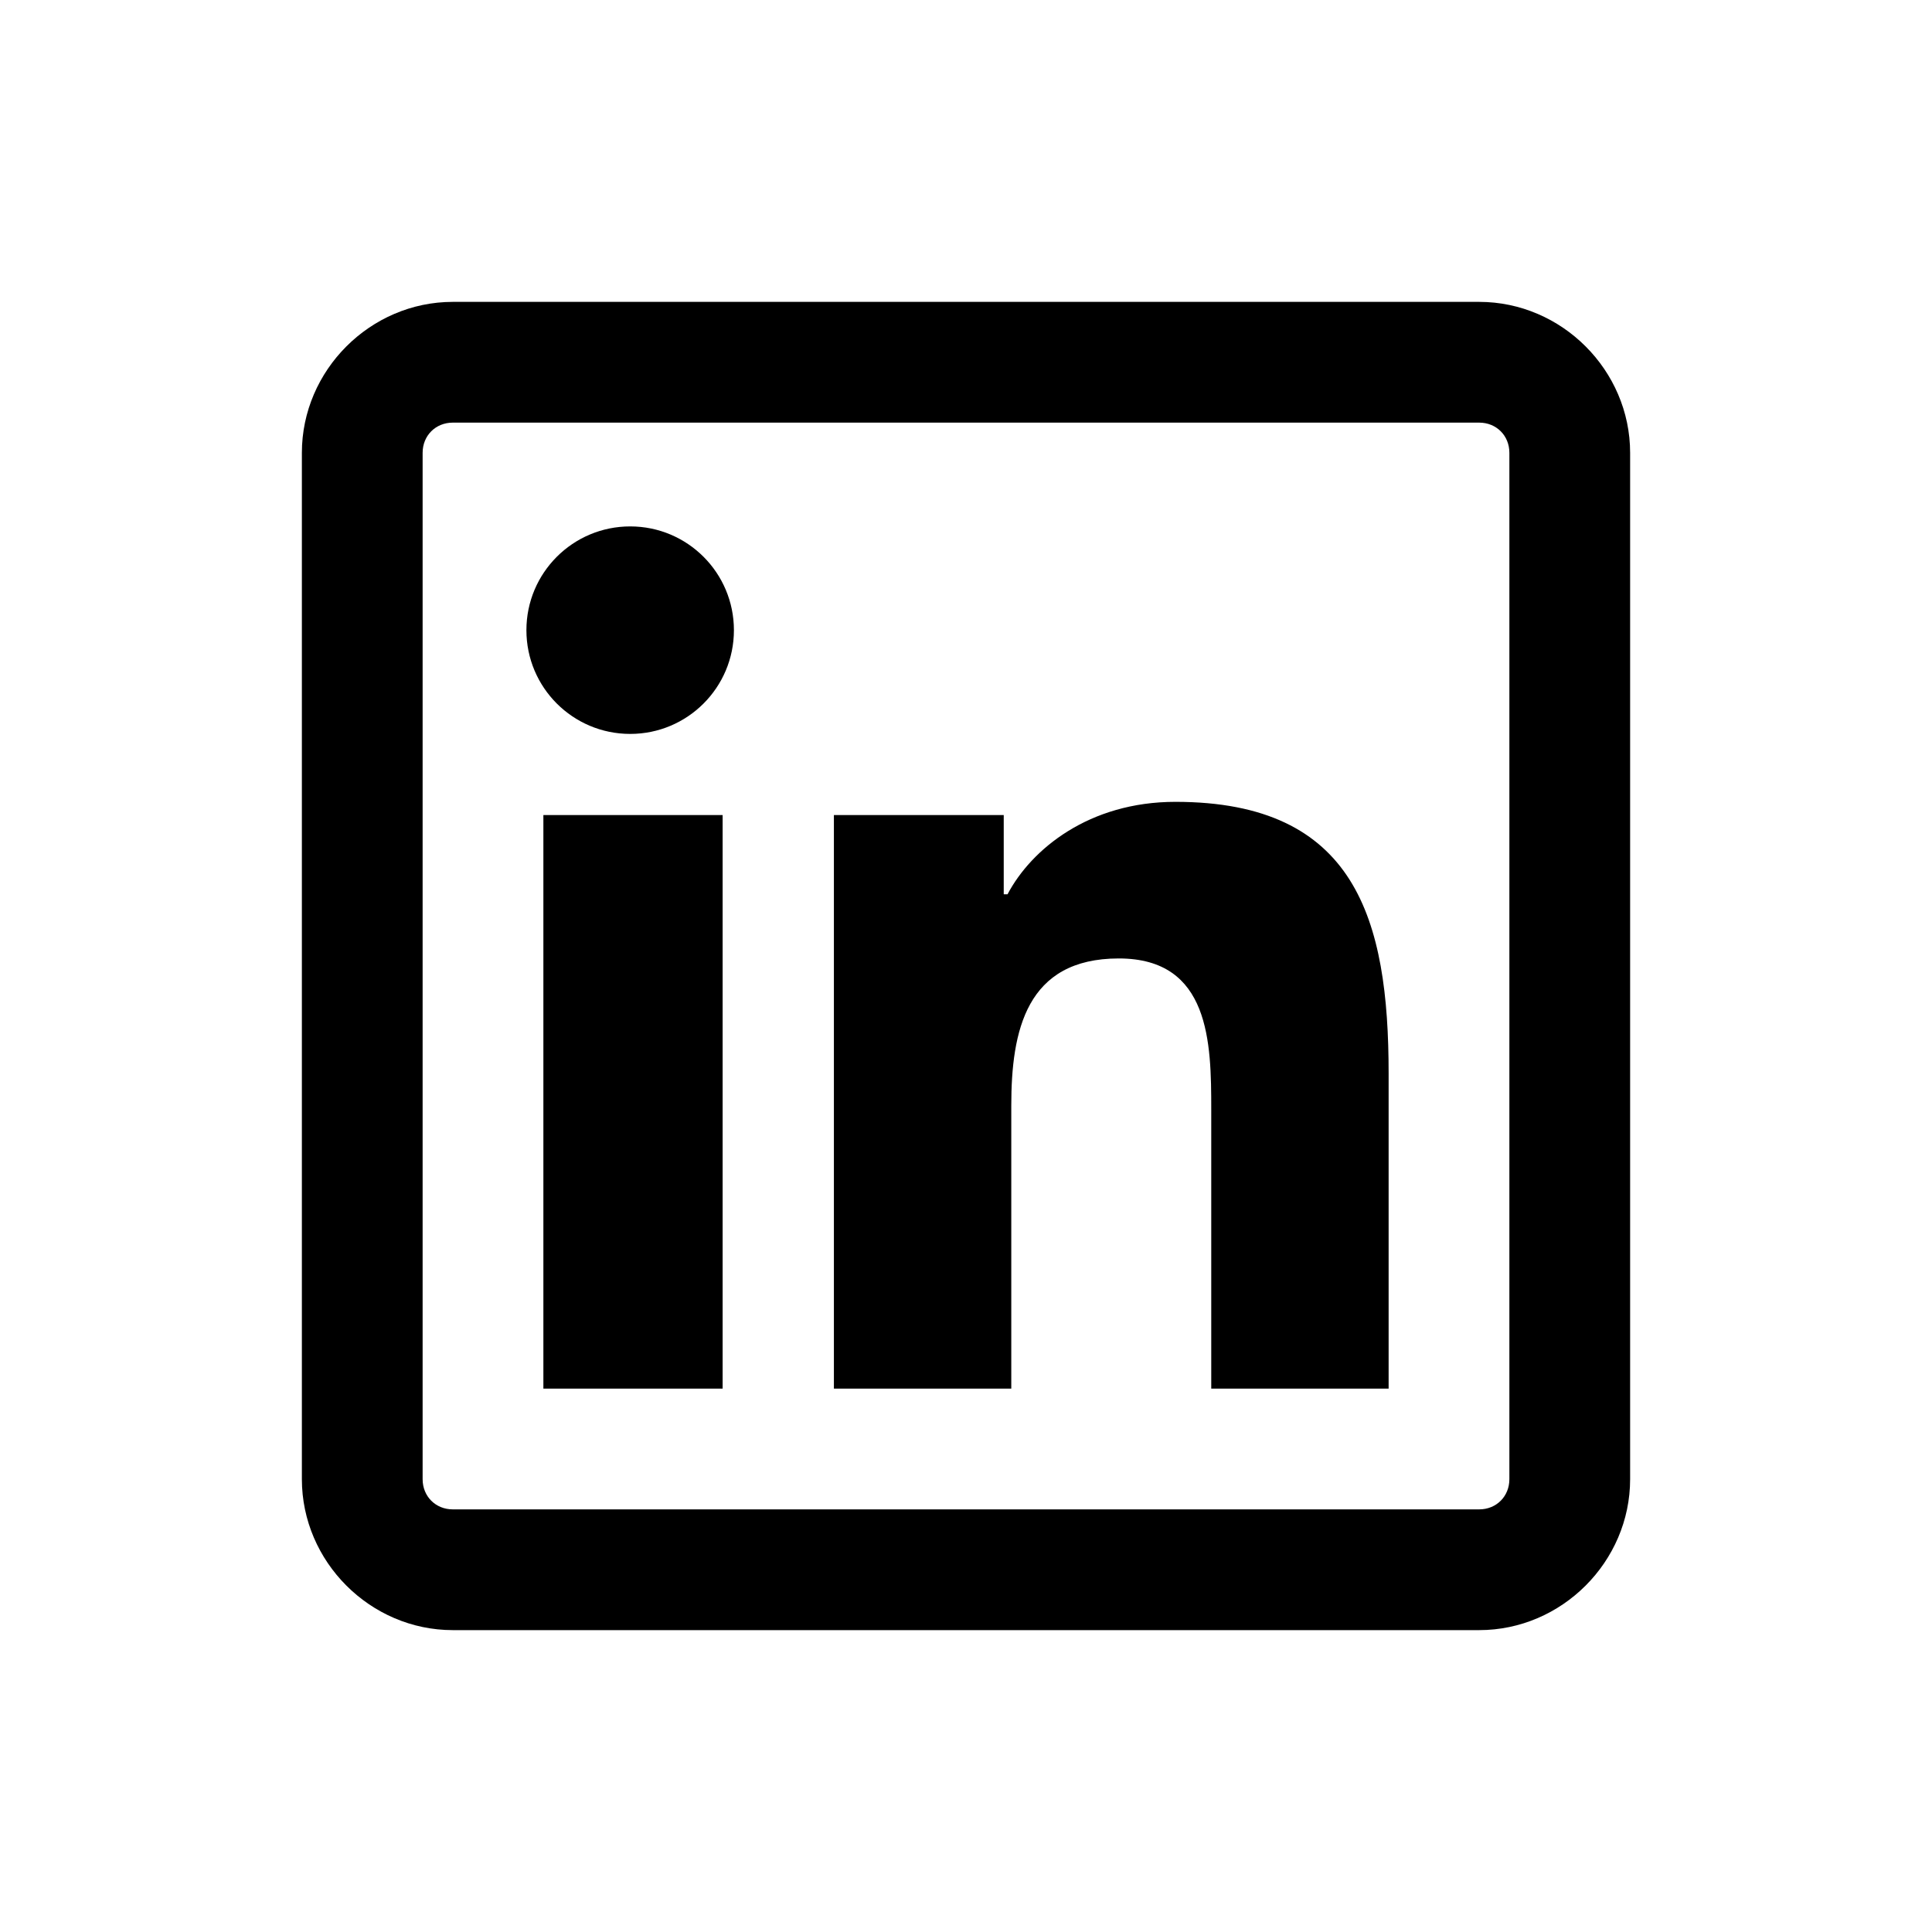
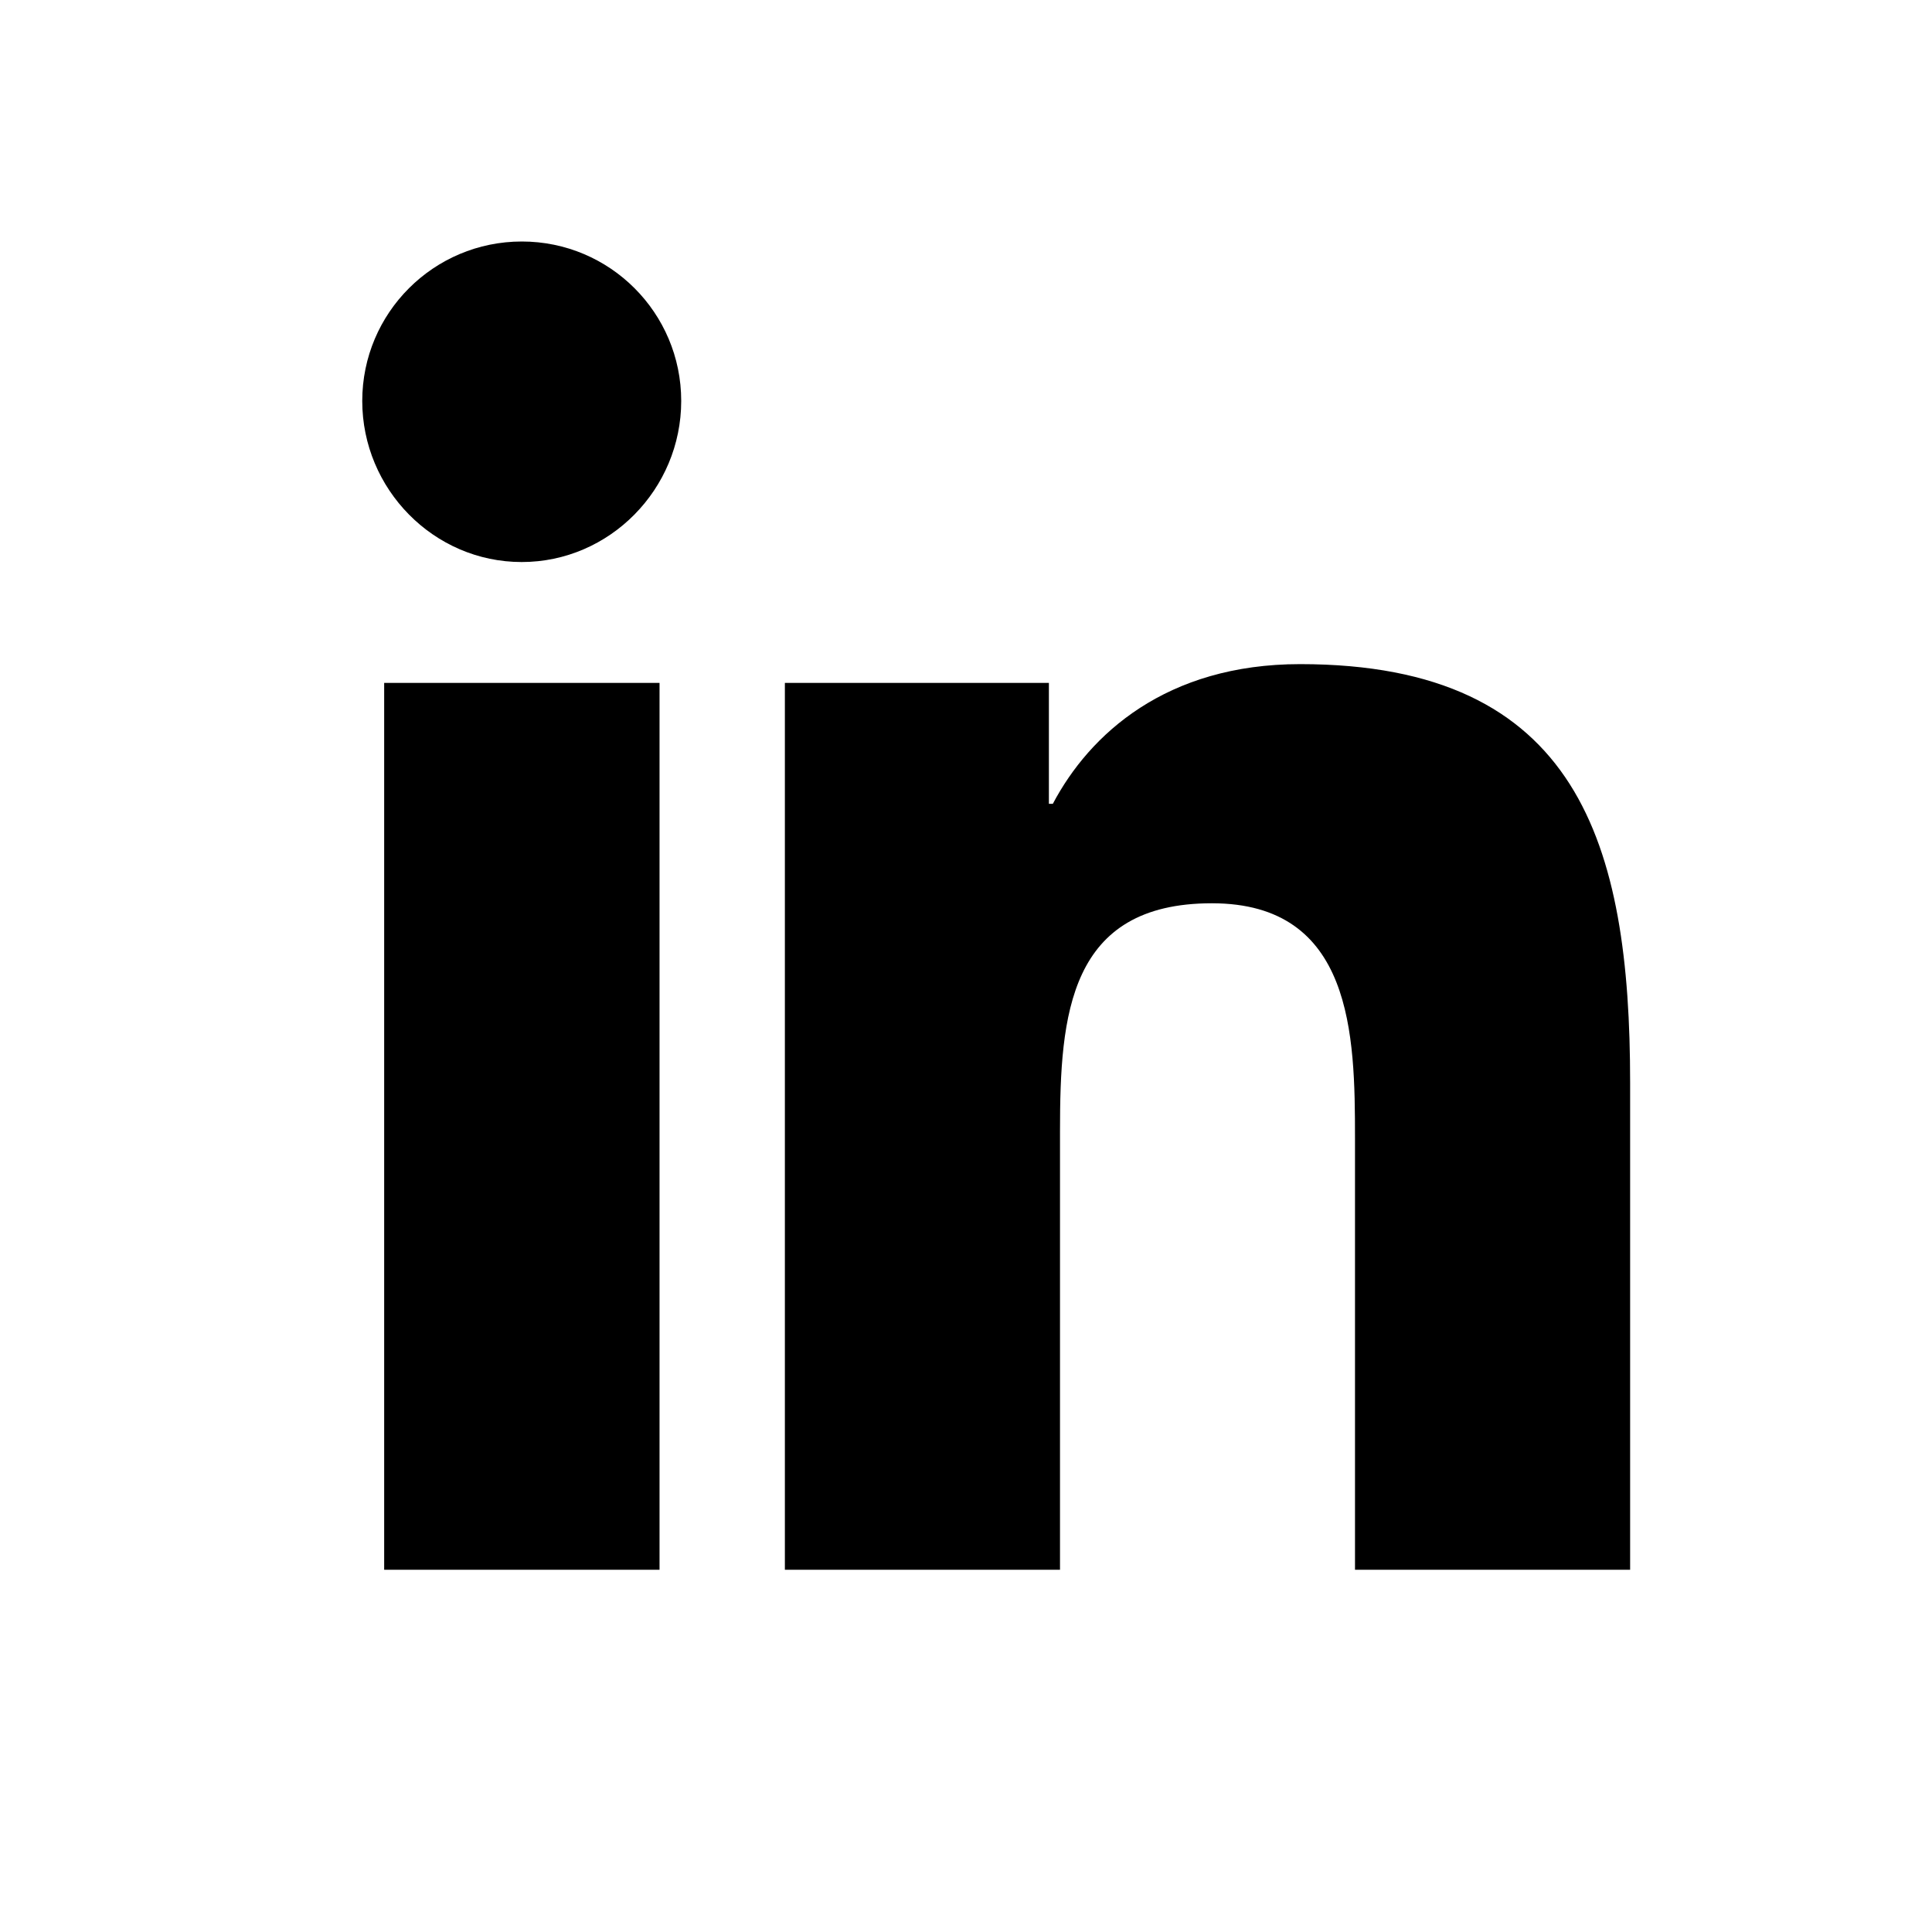
<svg xmlns="http://www.w3.org/2000/svg" viewBox="0 0 32 32">
-   <path d="M 7.5 5 C 6.133 5 5 6.133 5 7.5 L 5 24.5 C 5 25.867 6.133 27 7.5 27 L 24.5 27 C 25.867 27 27 25.867 27 24.5 L 27 7.5 C 27 6.133 25.867 5 24.5 5 Z M 7.5 7 L 24.5 7 C 24.785 7 25 7.215 25 7.5 L 25 24.5 C 25 24.785 24.785 25 24.5 25 L 7.5 25 C 7.215 25 7 24.785 7 24.5 L 7 7.5 C 7 7.215 7.215 7 7.5 7 Z M 10.438 8.719 C 9.488 8.719 8.719 9.488 8.719 10.438 C 8.719 11.387 9.488 12.156 10.438 12.156 C 11.387 12.156 12.156 11.387 12.156 10.438 C 12.156 9.488 11.387 8.719 10.438 8.719 Z M 19.469 13.281 C 18.035 13.281 17.082 14.066 16.688 14.812 L 16.625 14.812 L 16.625 13.5 L 13.812 13.5 L 13.812 23 L 16.75 23 L 16.75 18.312 C 16.75 17.074 16.996 15.875 18.531 15.875 C 20.043 15.875 20.062 17.273 20.062 18.375 L 20.062 23 L 23 23 L 23 17.781 C 23 15.227 22.457 13.281 19.469 13.281 Z M 9 13.5 L 9 23 L 11.969 23 L 11.969 13.5 Z" />
+   <path d="M 8.643 4 C 7.184 4 6 5.182 6 6.641 C 6 8.1 7.183 9.309 8.641 9.309 C 10.099 9.309 11.283 8.1 11.283 6.641 C 11.283 5.183 10.102 4 8.643 4 z M 21.535 11 C 19.316 11 18.047 12.16 17.438 13.314 L 17.373 13.314 L 17.373 11.311 L 13 11.311 L 13 26 L 17.557 26 L 17.557 18.729 C 17.557 16.813 17.701 14.961 20.072 14.961 C 22.409 14.961 22.443 17.146 22.443 18.85 L 22.443 26 L 26.994 26 L 27 26 L 27 17.932 C 27 13.984 26.151 11 21.535 11 z M 6.363 11.311 L 6.363 26 L 10.924 26 L 10.924 11.311 L 6.363 11.311 z" />
</svg>
